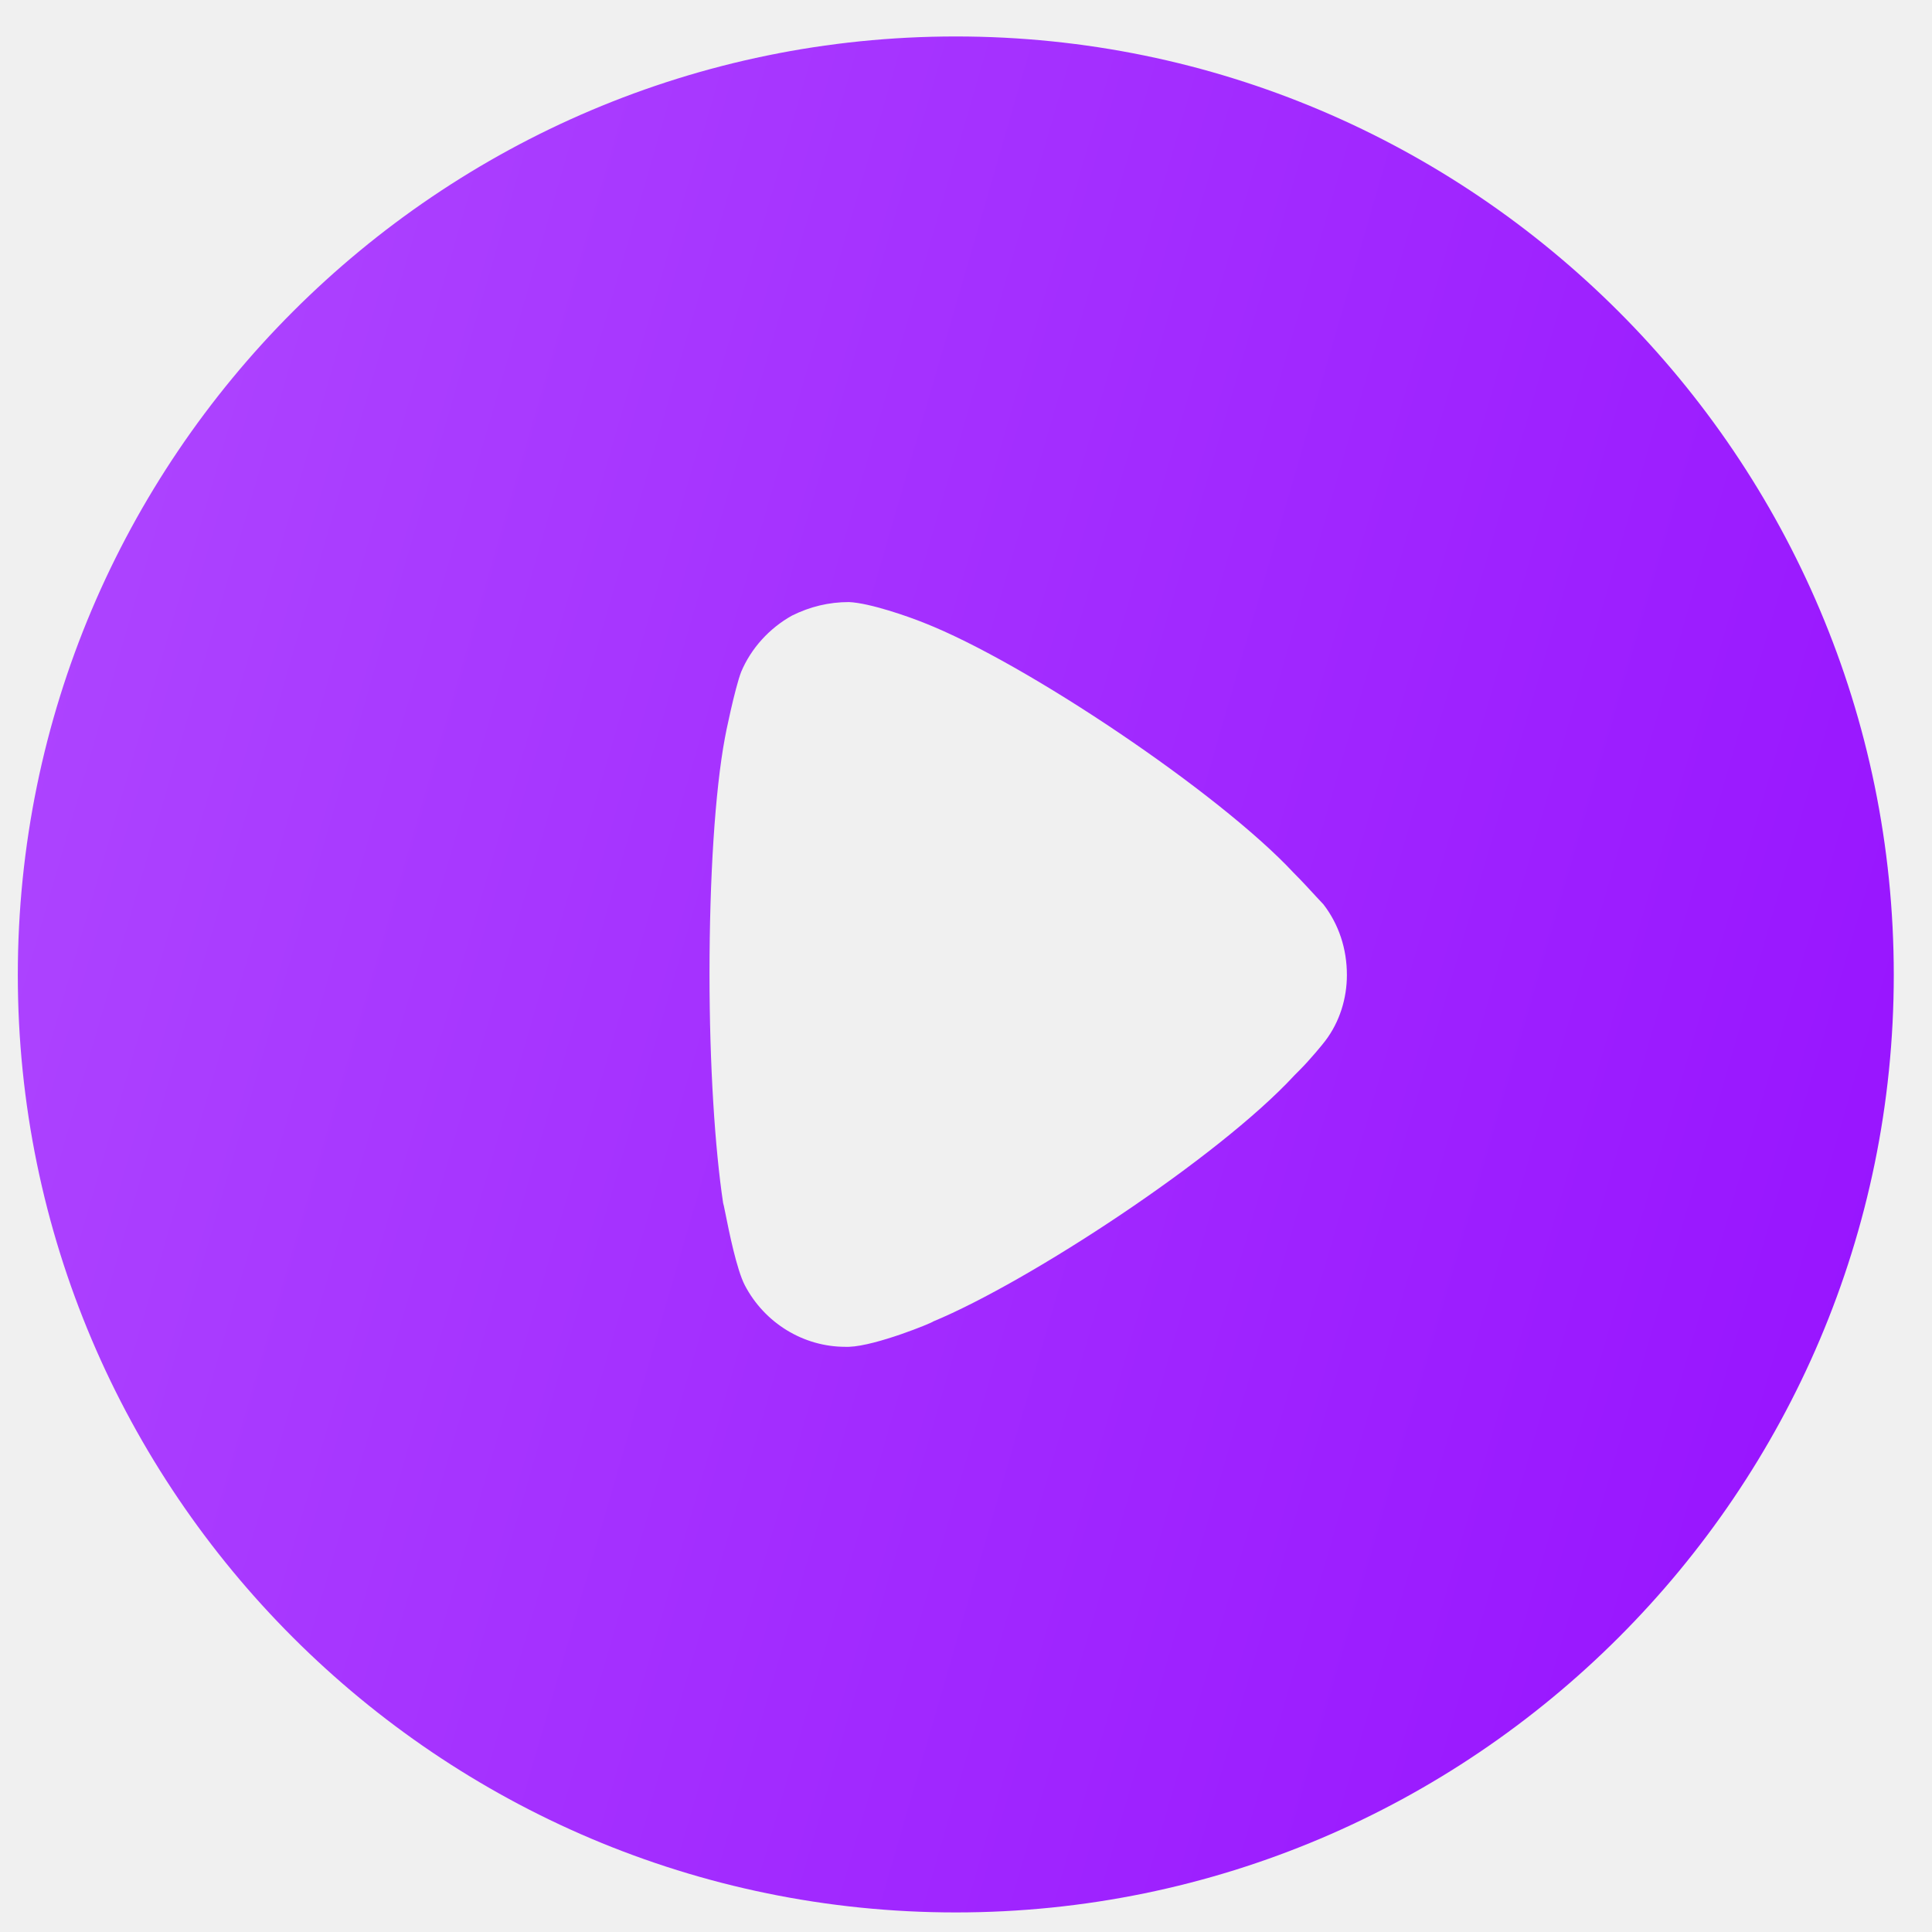
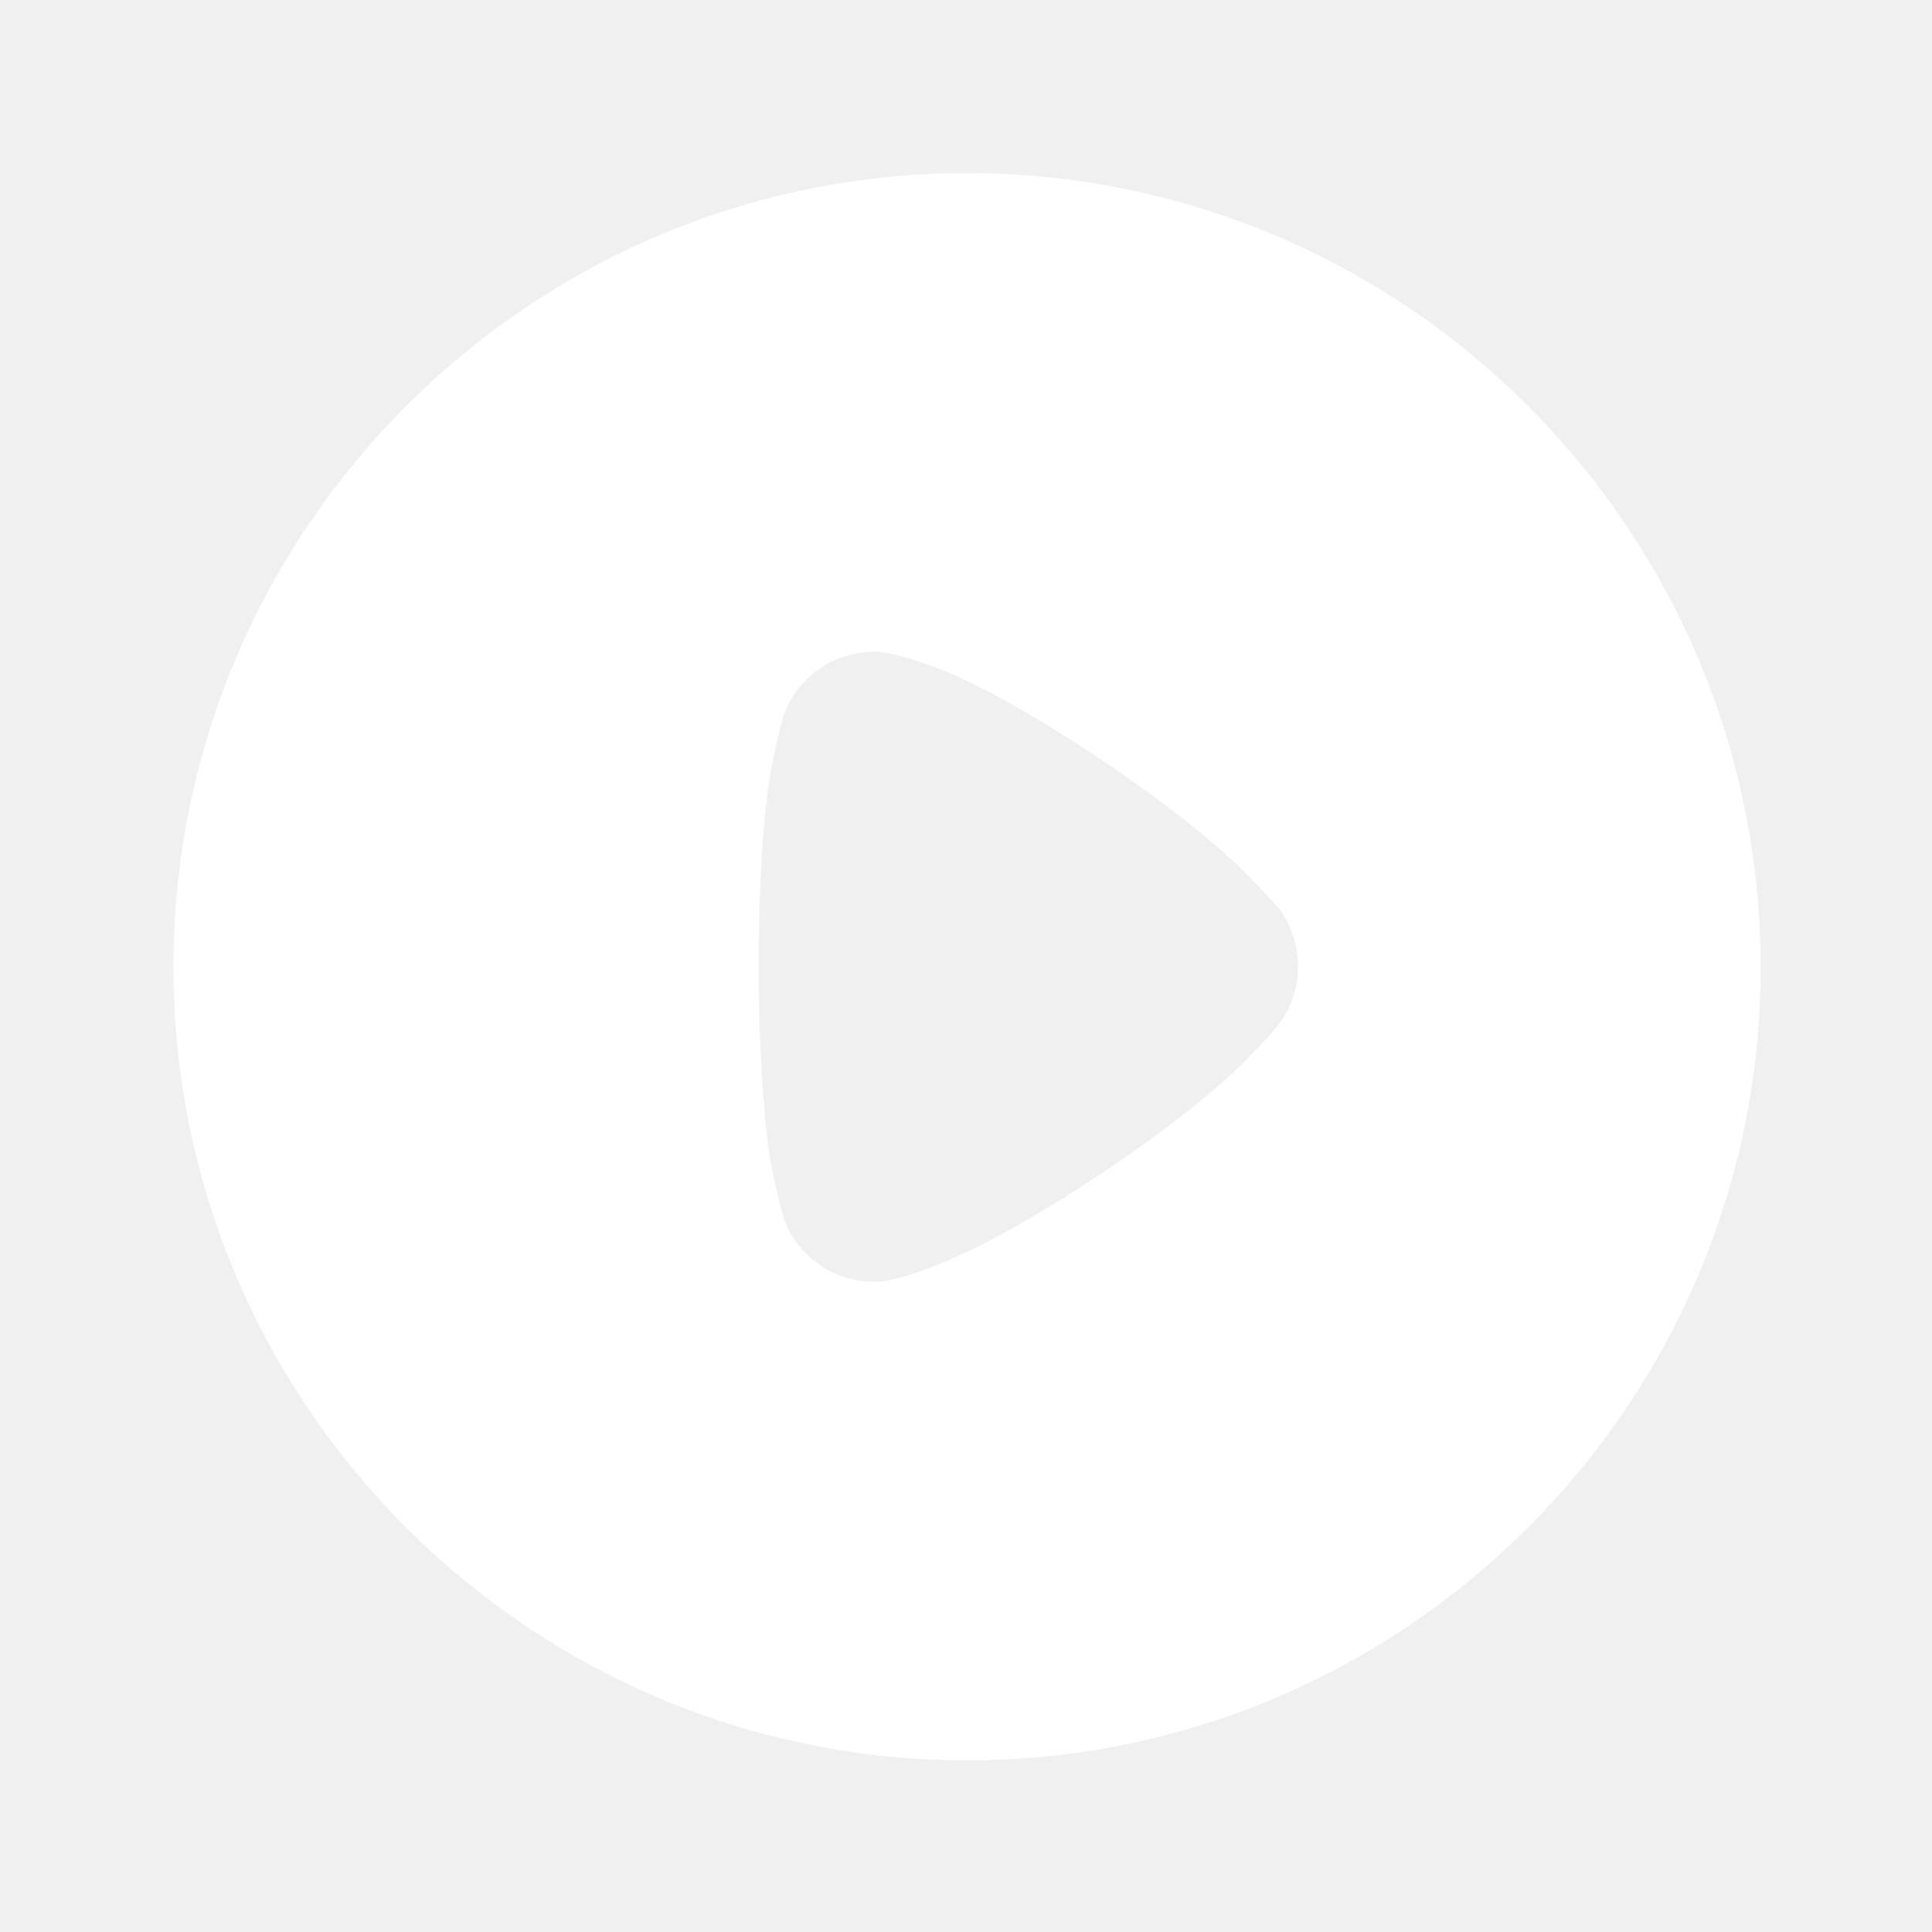
- <svg xmlns="http://www.w3.org/2000/svg" width="46" height="46" viewBox="0 0 46 46" fill="none">
-   <path fill-rule="evenodd" clip-rule="evenodd" d="M0.424 23.214C0.424 10.887 10.448 0.868 22.757 0.868C35.066 0.868 45.09 10.887 45.09 23.214C45.09 35.515 35.066 45.534 22.757 45.534C10.448 45.534 0.424 35.515 0.424 23.214ZM30.948 25.474C31.186 25.237 31.487 24.871 31.552 24.785C31.897 24.332 32.069 23.772 32.069 23.214C32.069 22.587 31.875 22.005 31.509 21.531C31.479 21.501 31.42 21.437 31.343 21.354C31.2 21.198 30.994 20.974 30.797 20.777C29.03 18.881 24.417 15.778 22.002 14.83C21.636 14.682 20.709 14.356 20.213 14.335C19.739 14.335 19.286 14.443 18.855 14.658C18.316 14.96 17.885 15.434 17.648 15.994C17.497 16.382 17.26 17.545 17.26 17.567C17.023 18.838 16.893 20.906 16.893 23.19C16.893 25.369 17.023 27.349 17.217 28.642C17.222 28.647 17.241 28.739 17.27 28.883C17.357 29.32 17.54 30.229 17.734 30.602C18.208 31.507 19.135 32.067 20.127 32.067H20.213C20.86 32.046 22.218 31.486 22.218 31.464C24.503 30.516 29.008 27.564 30.819 25.604L30.948 25.474Z" fill="url(#paint0_linear_6401_9370)" />
-   <defs>
-     <linearGradient id="paint0_linear_6401_9370" x1="45.09" y1="45.534" x2="-8.058" y2="30.124" gradientUnits="userSpaceOnUse">
-       <stop stop-color="#9610FF" />
-       <stop offset="1" stop-color="#AF48FF" />
-     </linearGradient>
-   </defs>
+ <svg xmlns="http://www.w3.org/2000/svg" width="129" height="129" viewBox="0 0 129 129" fill="none">
+   <path fill-rule="evenodd" clip-rule="evenodd" d="M11.579 64.578C11.579 35.33 35.363 11.557 64.57 11.557C93.776 11.557 117.561 35.33 117.561 64.578C117.561 93.765 93.776 117.539 64.57 117.539C35.363 117.539 11.579 93.765 11.579 64.578ZM84.007 69.941C84.569 69.379 85.285 68.51 85.439 68.305C86.257 67.232 86.666 65.902 86.666 64.578C86.666 63.09 86.206 61.71 85.336 60.585C85.265 60.514 85.126 60.362 84.944 60.164C84.603 59.794 84.115 59.262 83.648 58.796C79.454 54.297 68.508 46.935 62.779 44.685C61.91 44.333 59.711 43.561 58.534 43.51C57.409 43.51 56.335 43.765 55.312 44.276C54.033 44.992 53.01 46.117 52.447 47.446C52.089 48.367 51.526 51.127 51.526 51.178C50.964 54.195 50.657 59.103 50.657 64.522C50.657 69.691 50.964 74.389 51.424 77.457C51.437 77.469 51.481 77.689 51.549 78.029C51.757 79.066 52.19 81.224 52.652 82.109C53.777 84.256 55.977 85.585 58.329 85.585H58.534C60.069 85.534 63.291 84.205 63.291 84.154C68.713 81.904 79.403 74.9 83.7 70.248L84.007 69.941Z" fill="white" />
</svg>
